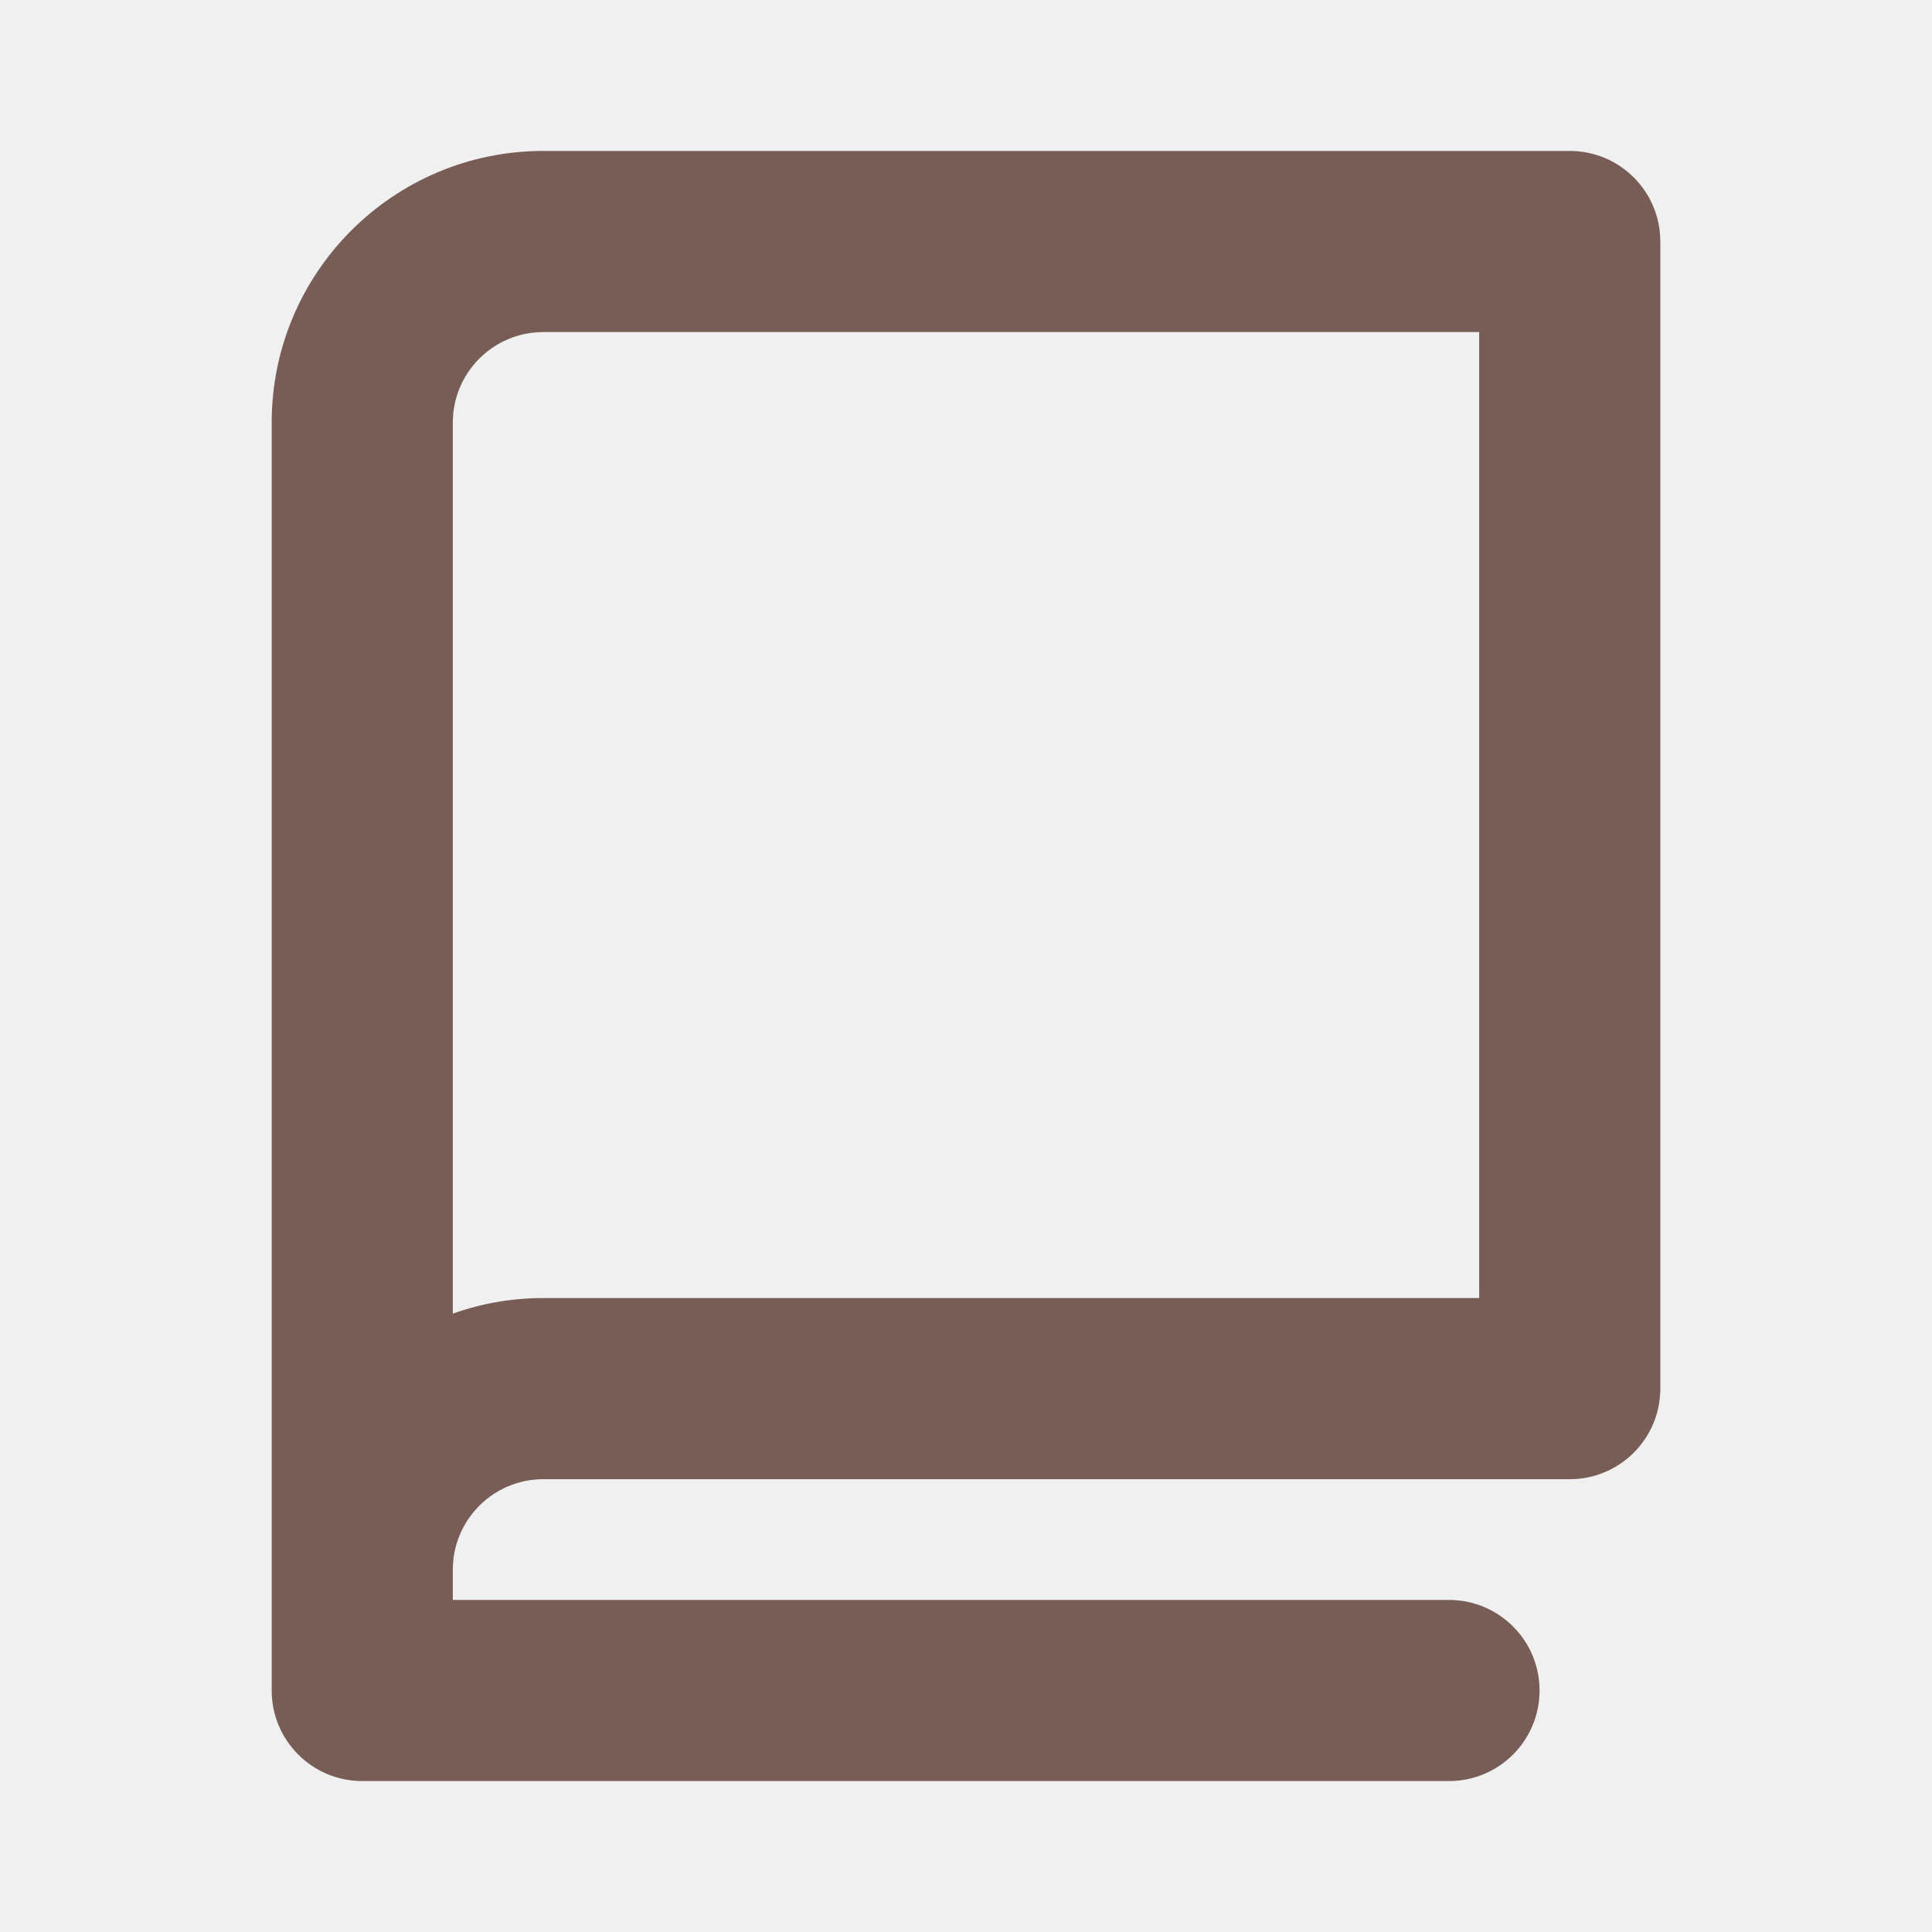
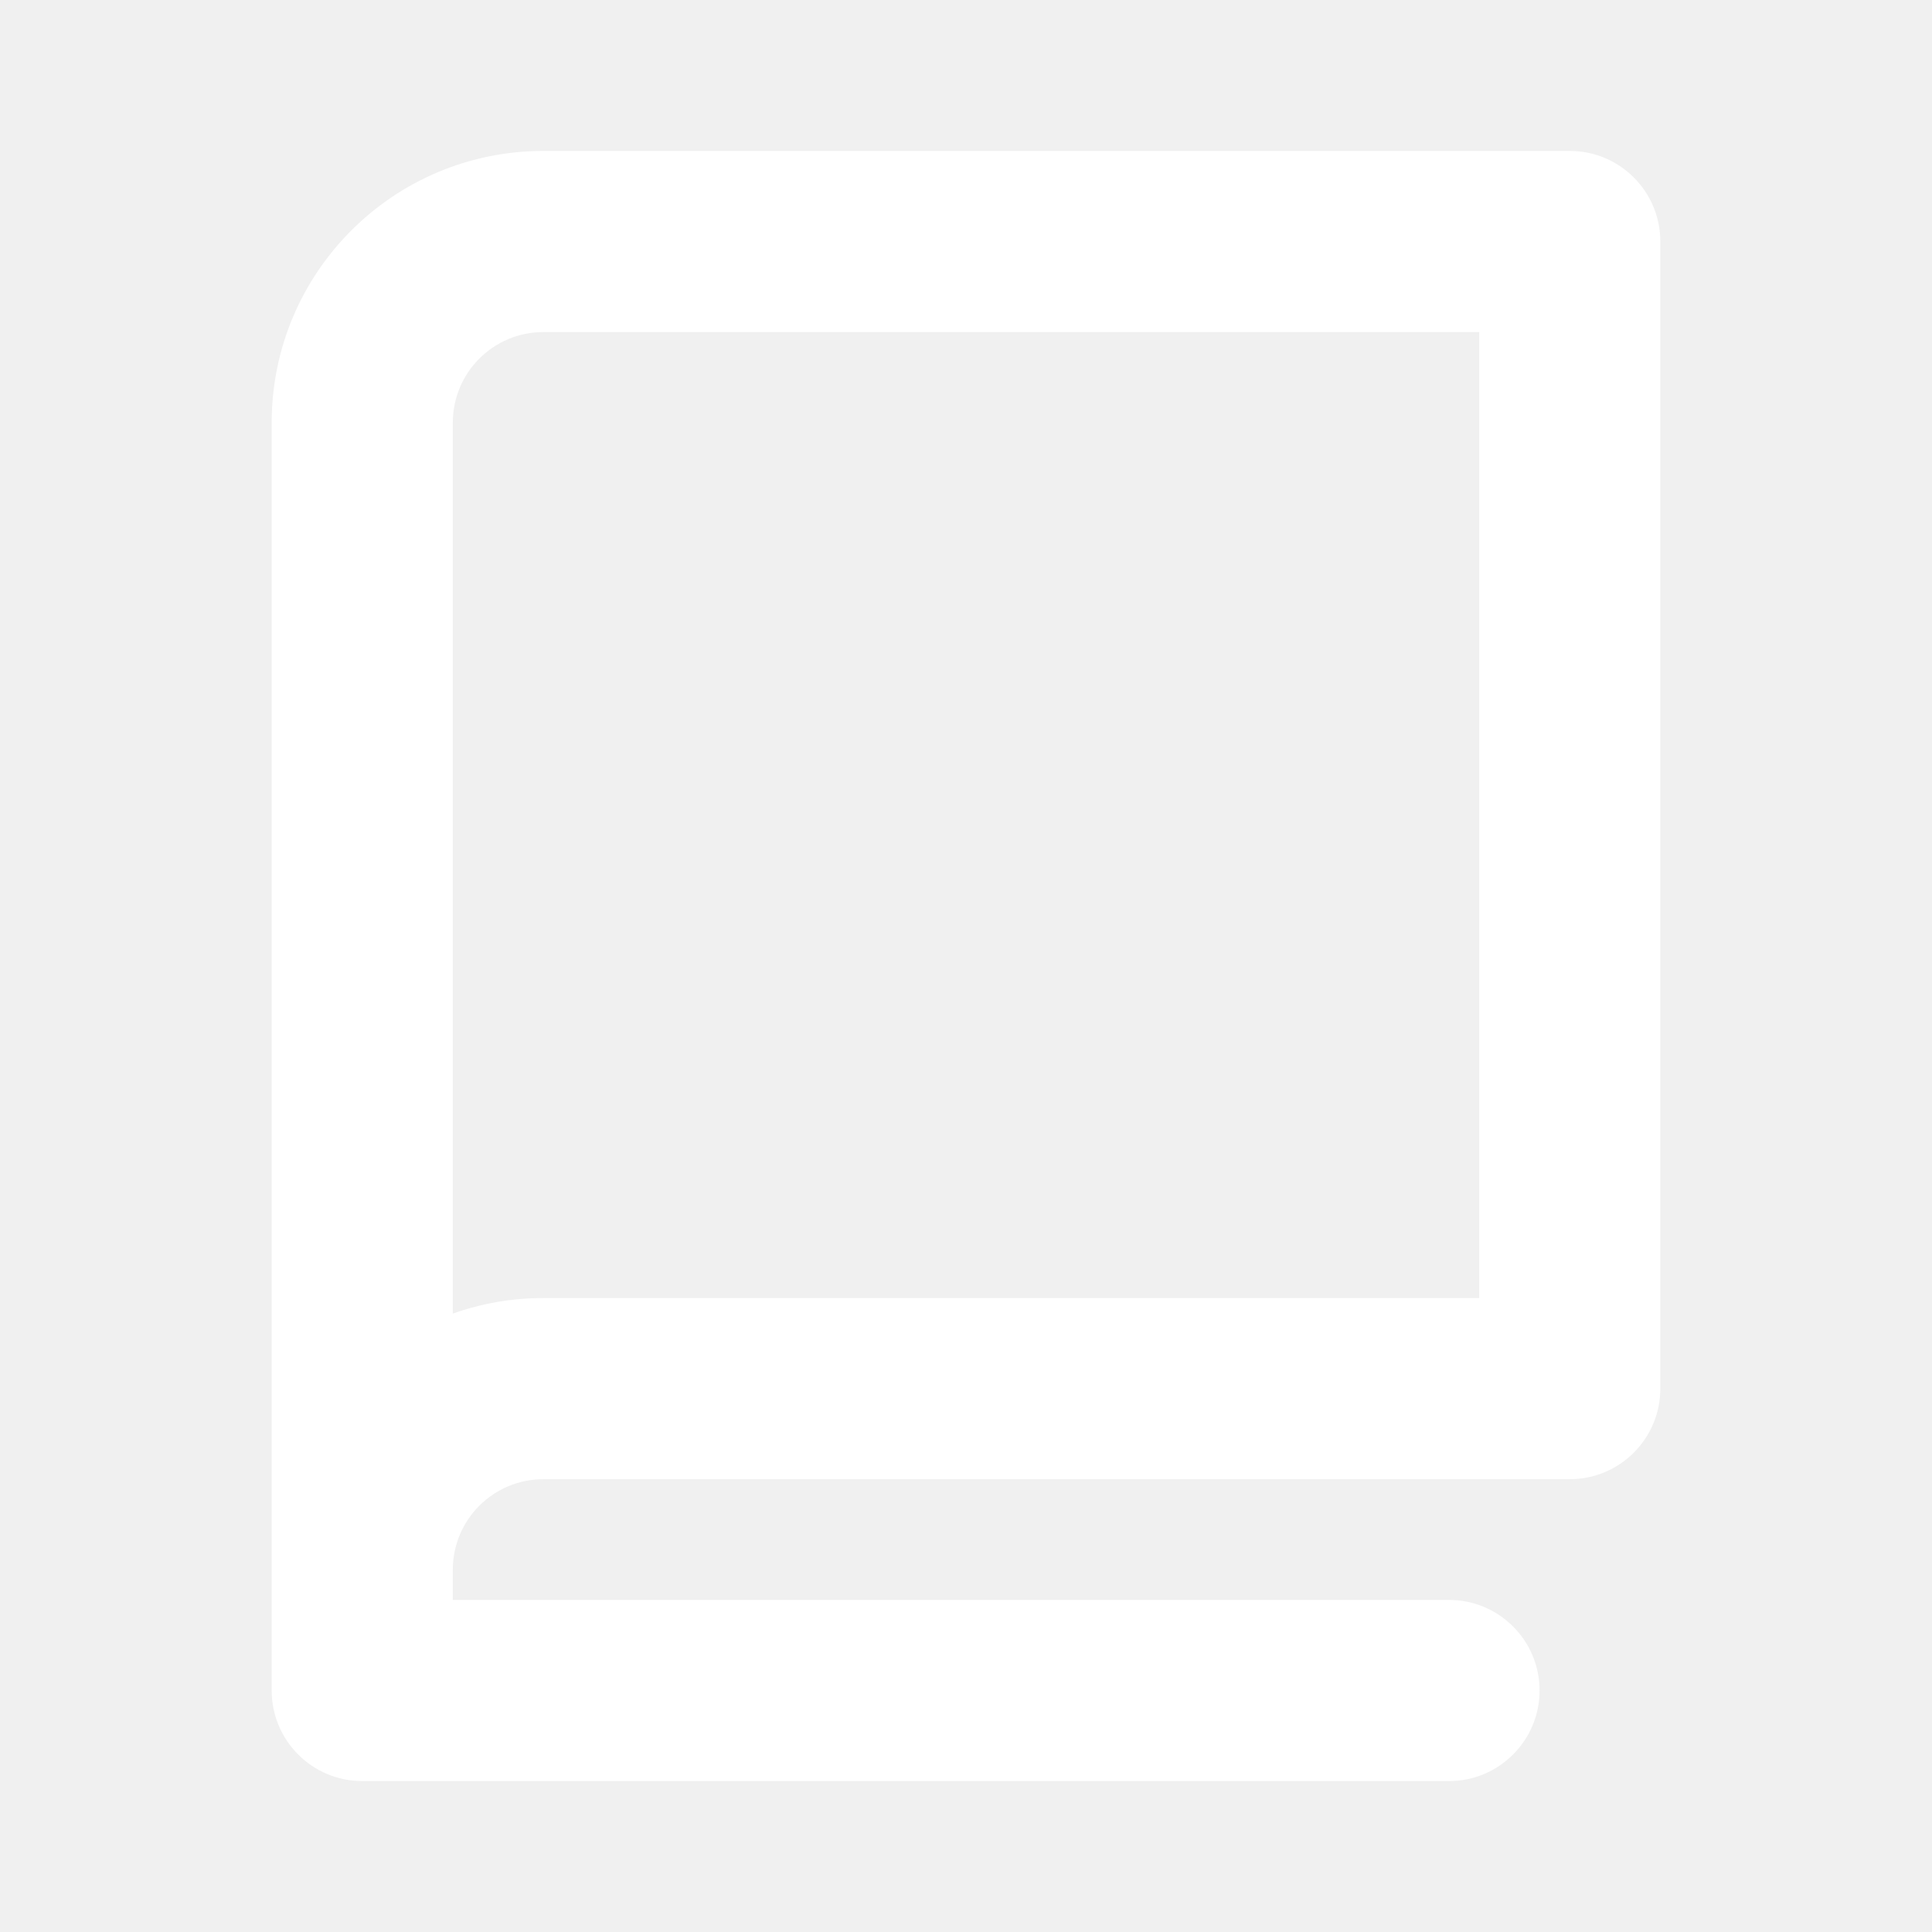
- <svg xmlns="http://www.w3.org/2000/svg" width="60" height="60" fill="#785d56" viewBox="0 0 256 256">
+ <svg xmlns="http://www.w3.org/2000/svg" width="32" height="32" fill="#ffffff" viewBox="0 0 256 256">
  <path d="M208,20H72A36,36,0,0,0,36,56V224a12,12,0,0,0,12,12H192a12,12,0,0,0,0-24H60v-4a12,12,0,0,1,12-12H208a12,12,0,0,0,12-12V32A12,12,0,0,0,208,20ZM196,172H72a35.59,35.59,0,0,0-12,2.06V56A12,12,0,0,1,72,44H196Z" />
</svg>
